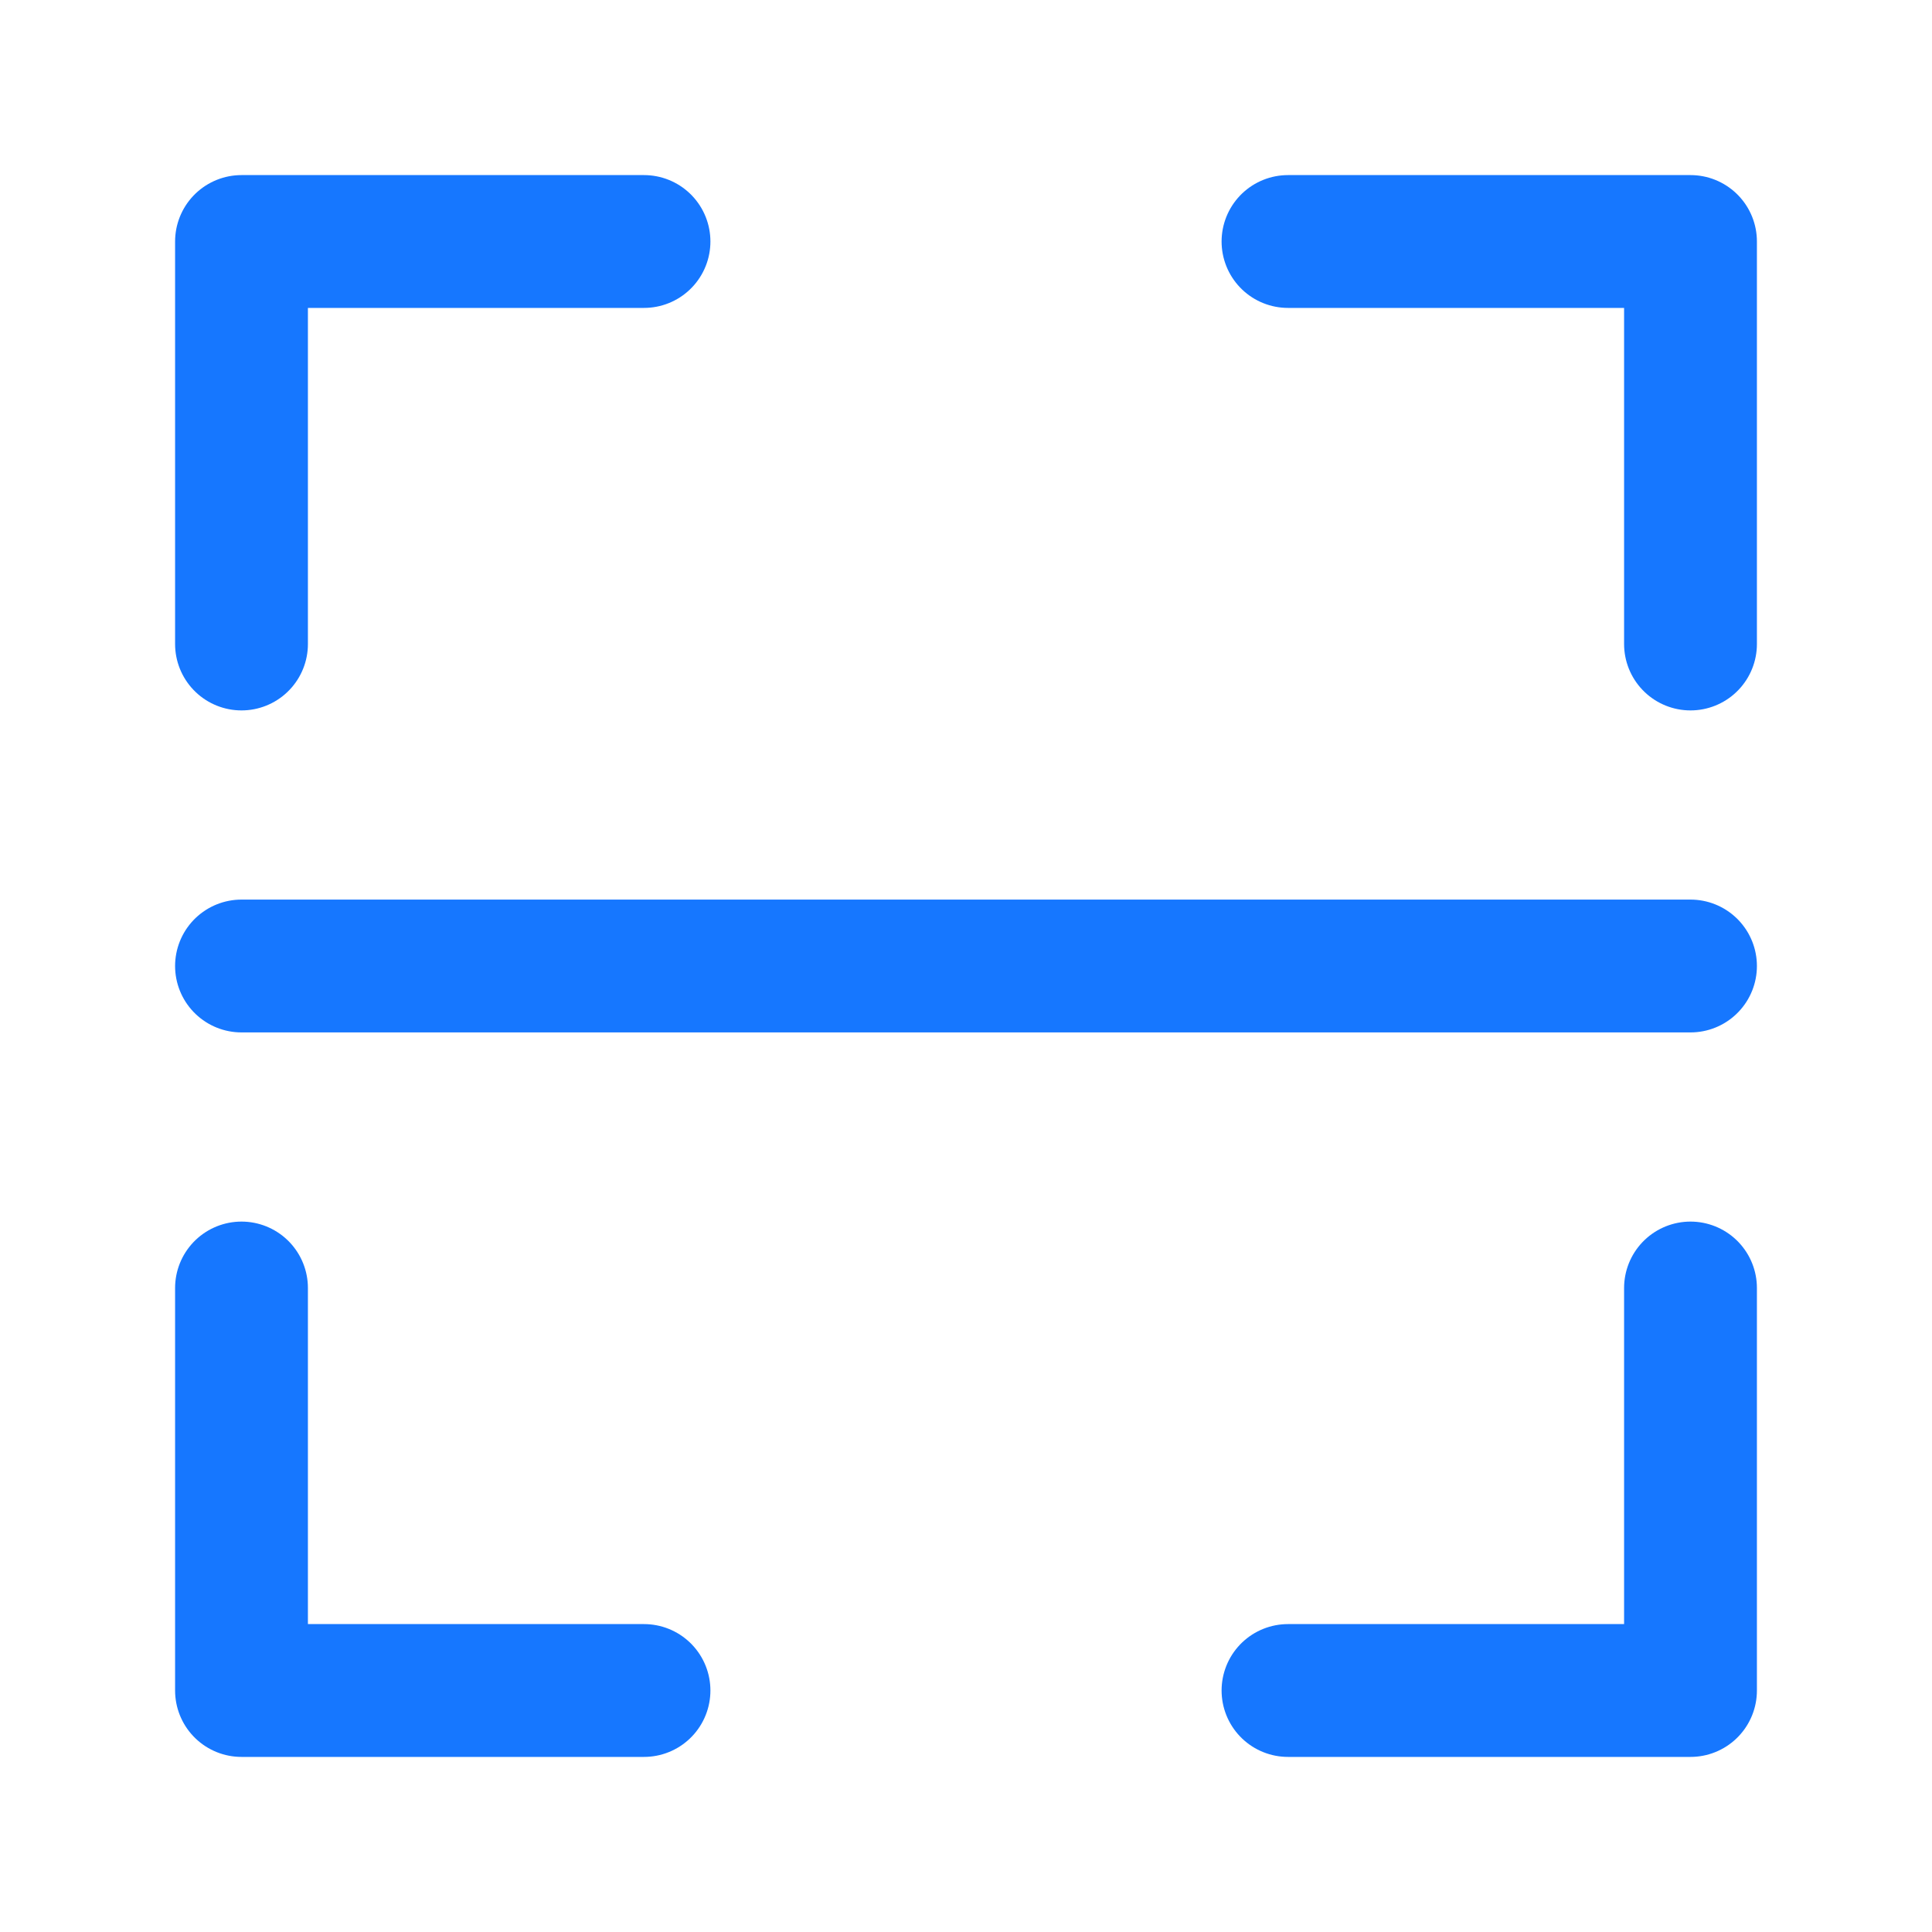
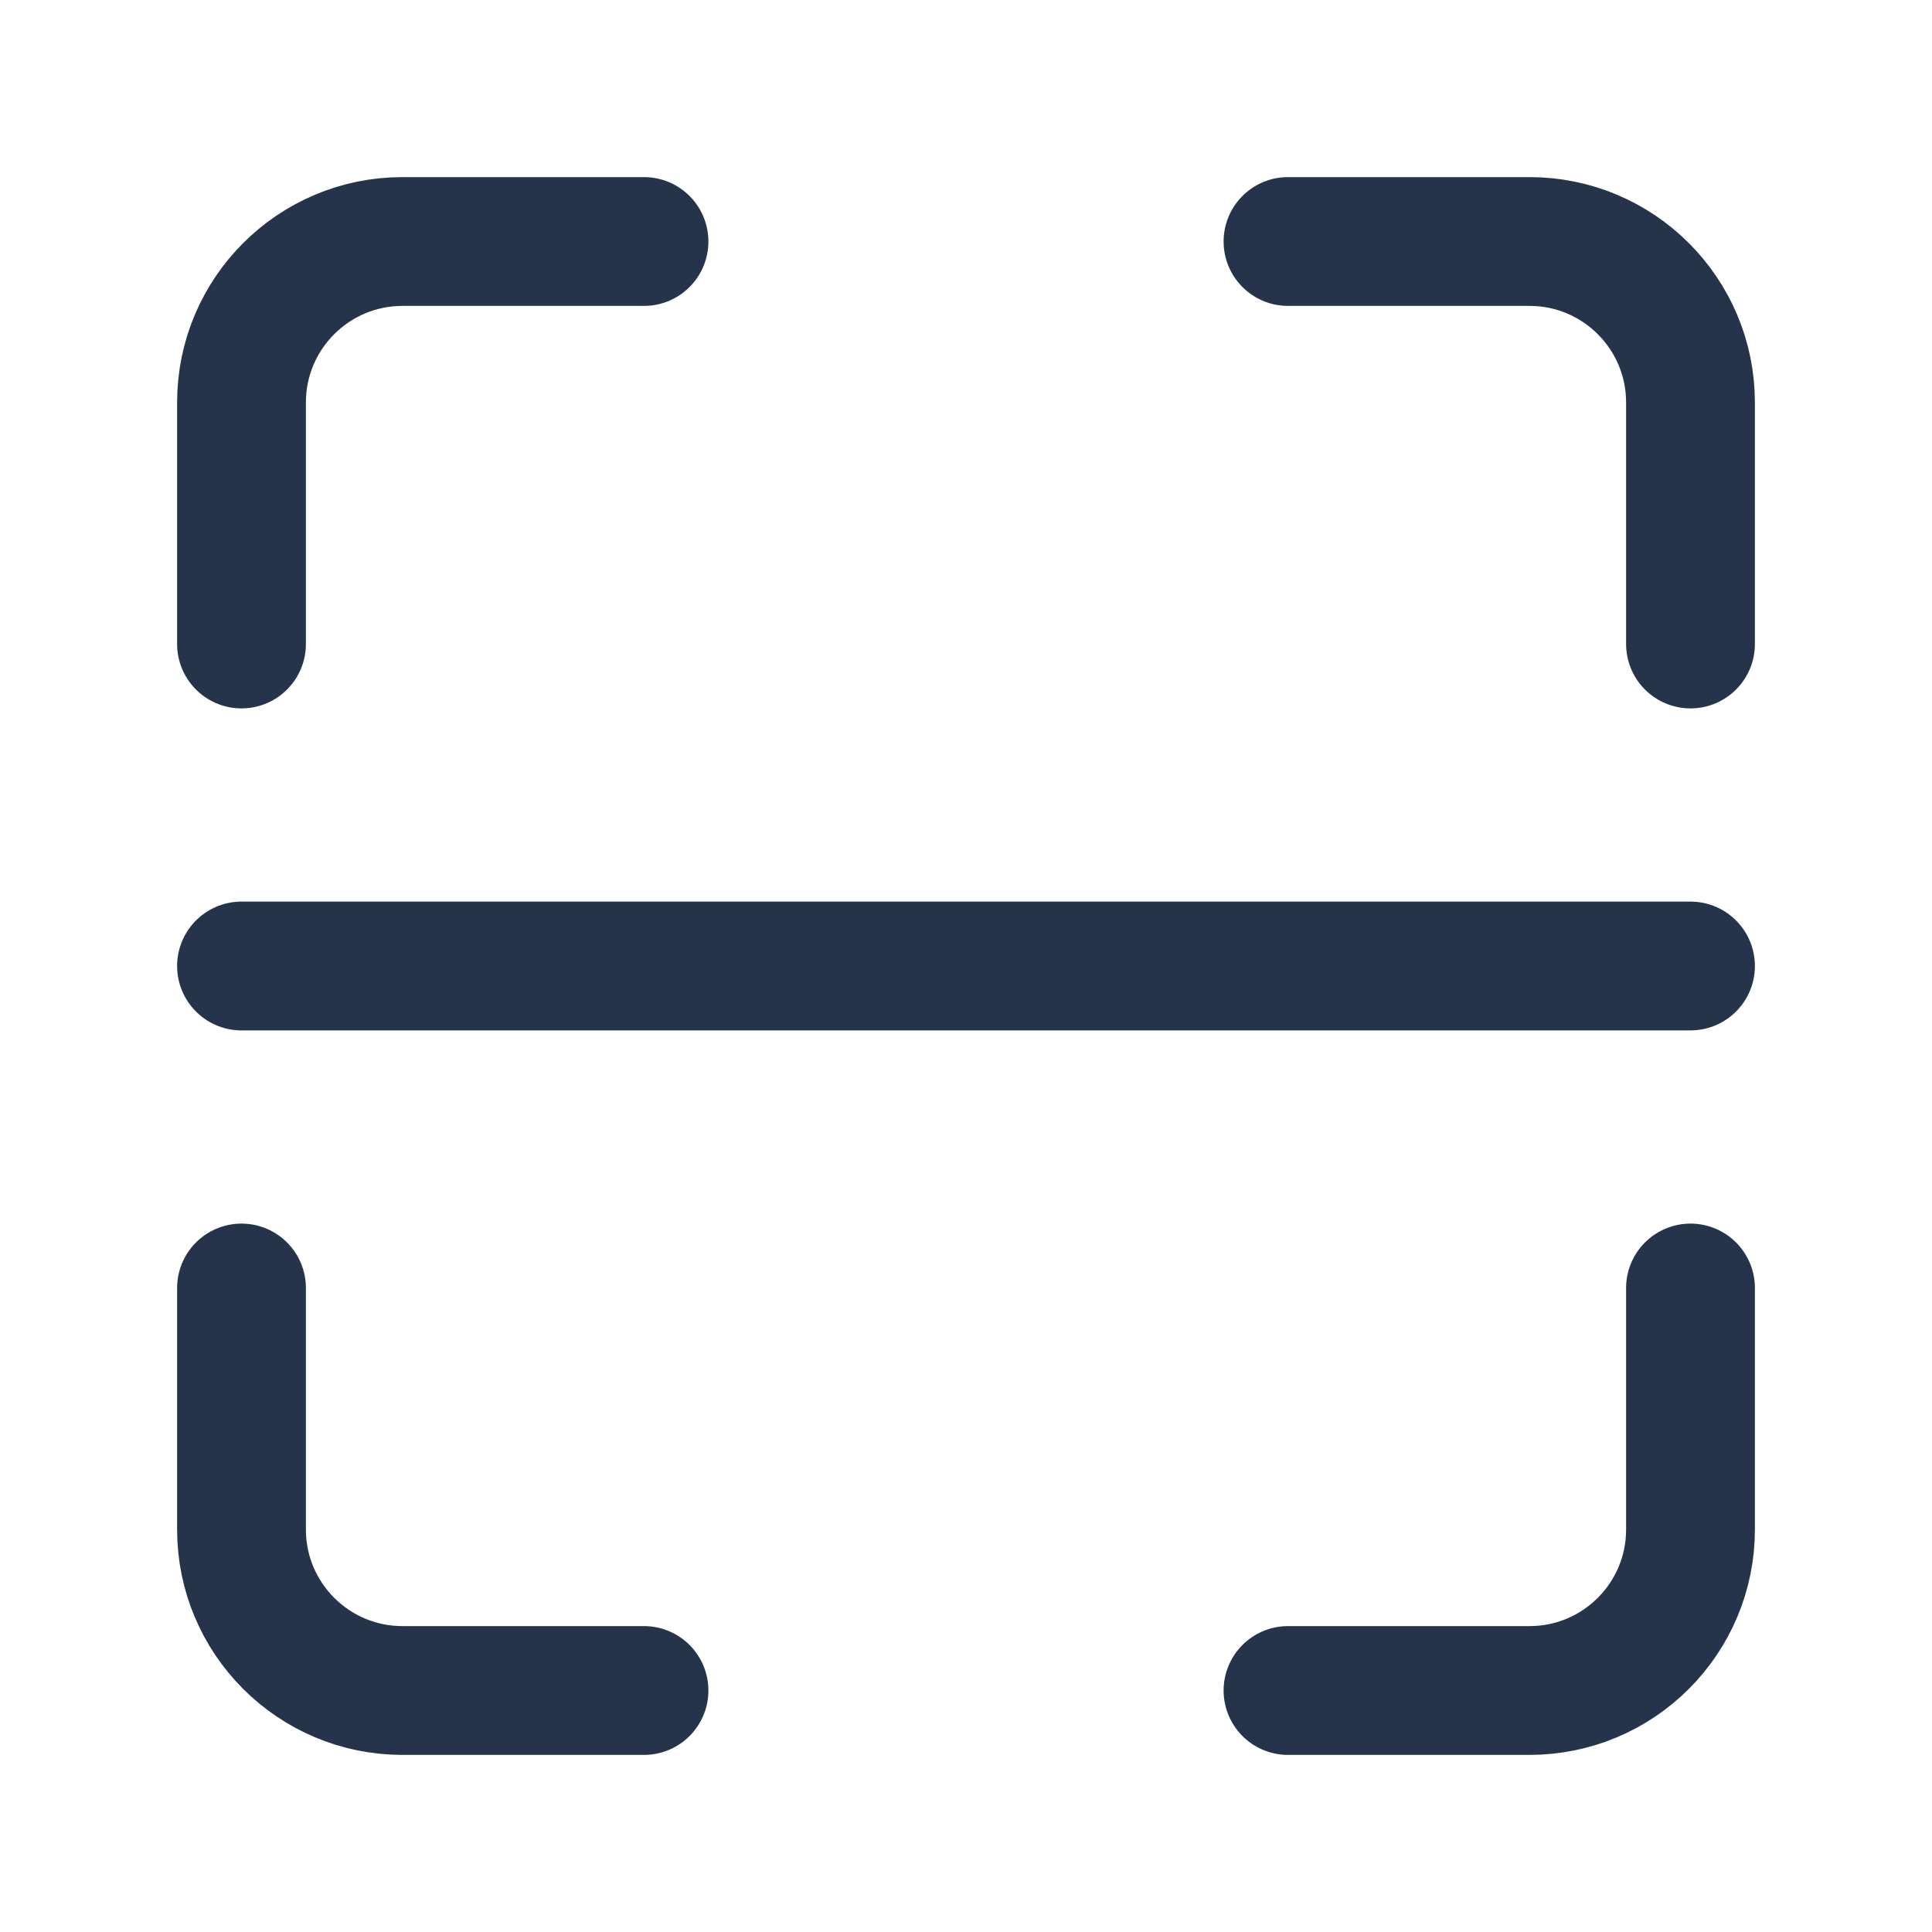
- <svg xmlns="http://www.w3.org/2000/svg" viewBox="0 0 24 24" fill="none" stroke="#1677FF" stroke-width="1.65" stroke-linecap="round" stroke-linejoin="round">
-   <path d="M3 8V3h5m8 0h5v5M3 16v5h5m8 0h5v-5M3 12h18" />
+ <svg xmlns="http://www.w3.org/2000/svg" viewBox="0 0 24 24" fill="none">
+   <path d="M3 8V5a2 2 0 0 1 2-2h3m8 0h3a2 2 0 0 1 2 2v3M3 16v3a2 2 0 0 0 2 2h3m8 0h3a2 2 0 0 0 2-2v-3M3 12h18" fill="none" stroke="#25344b" stroke-width="1.6" stroke-linecap="round" />
</svg>
